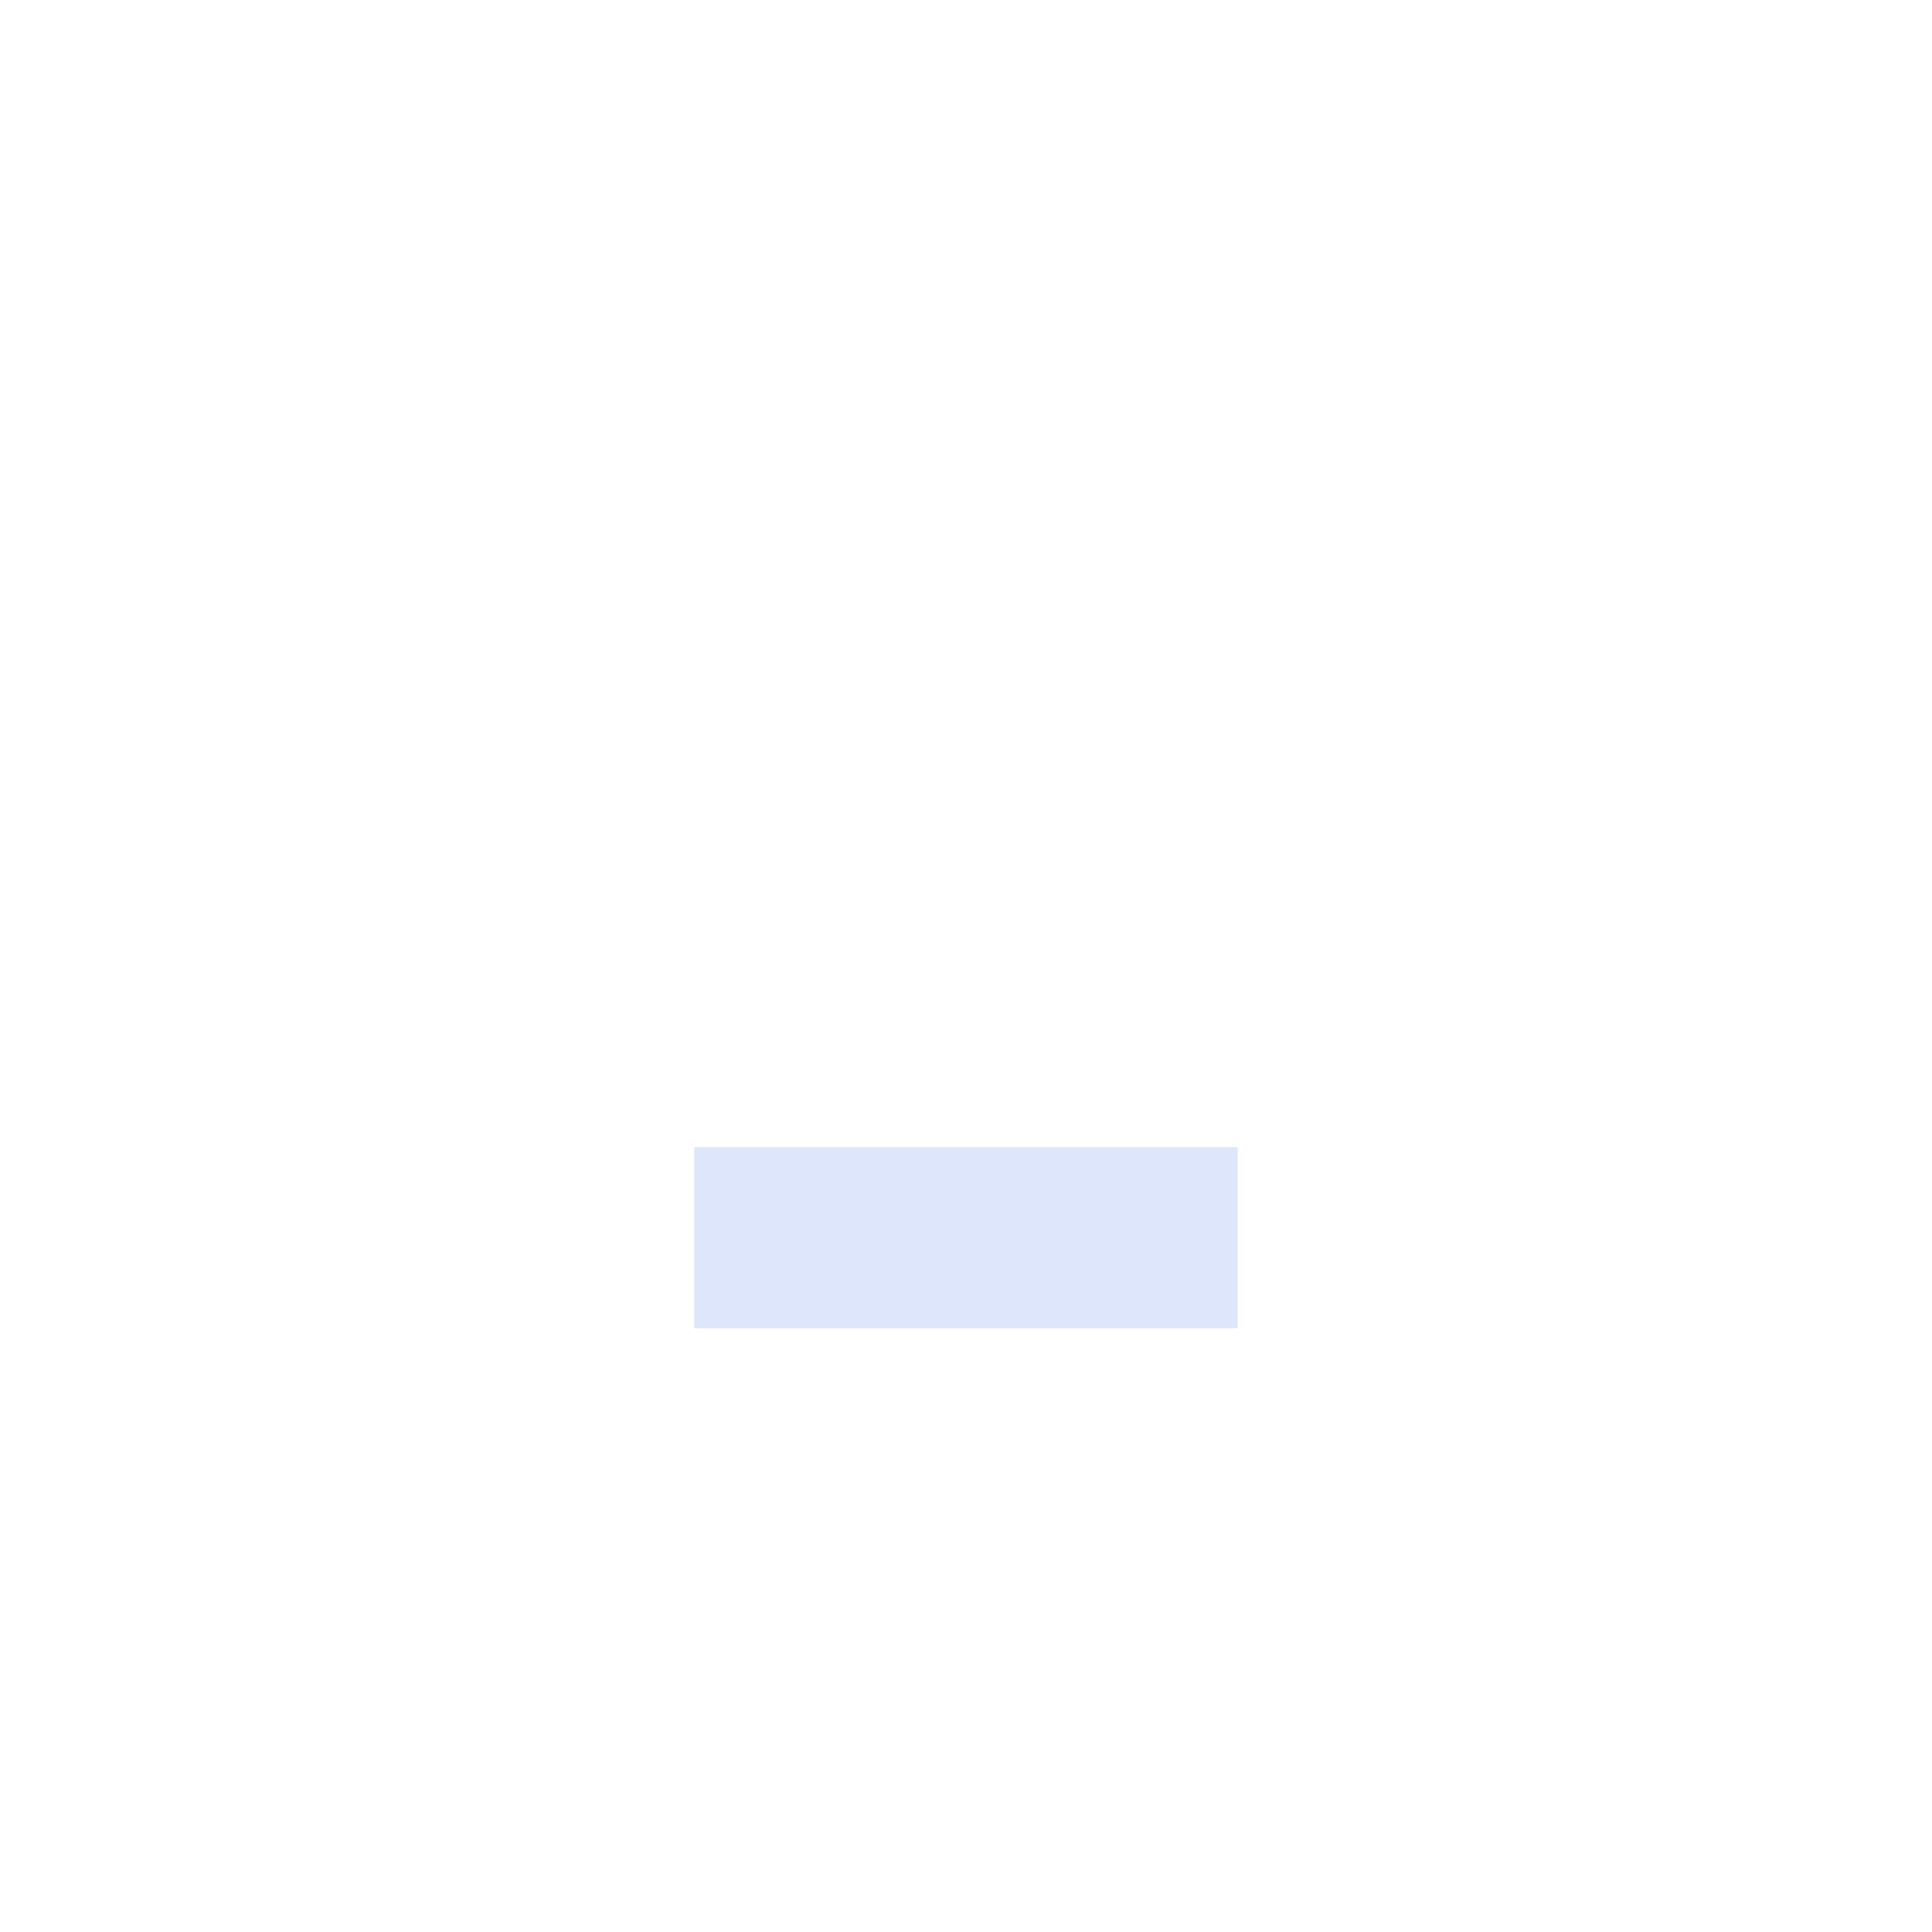
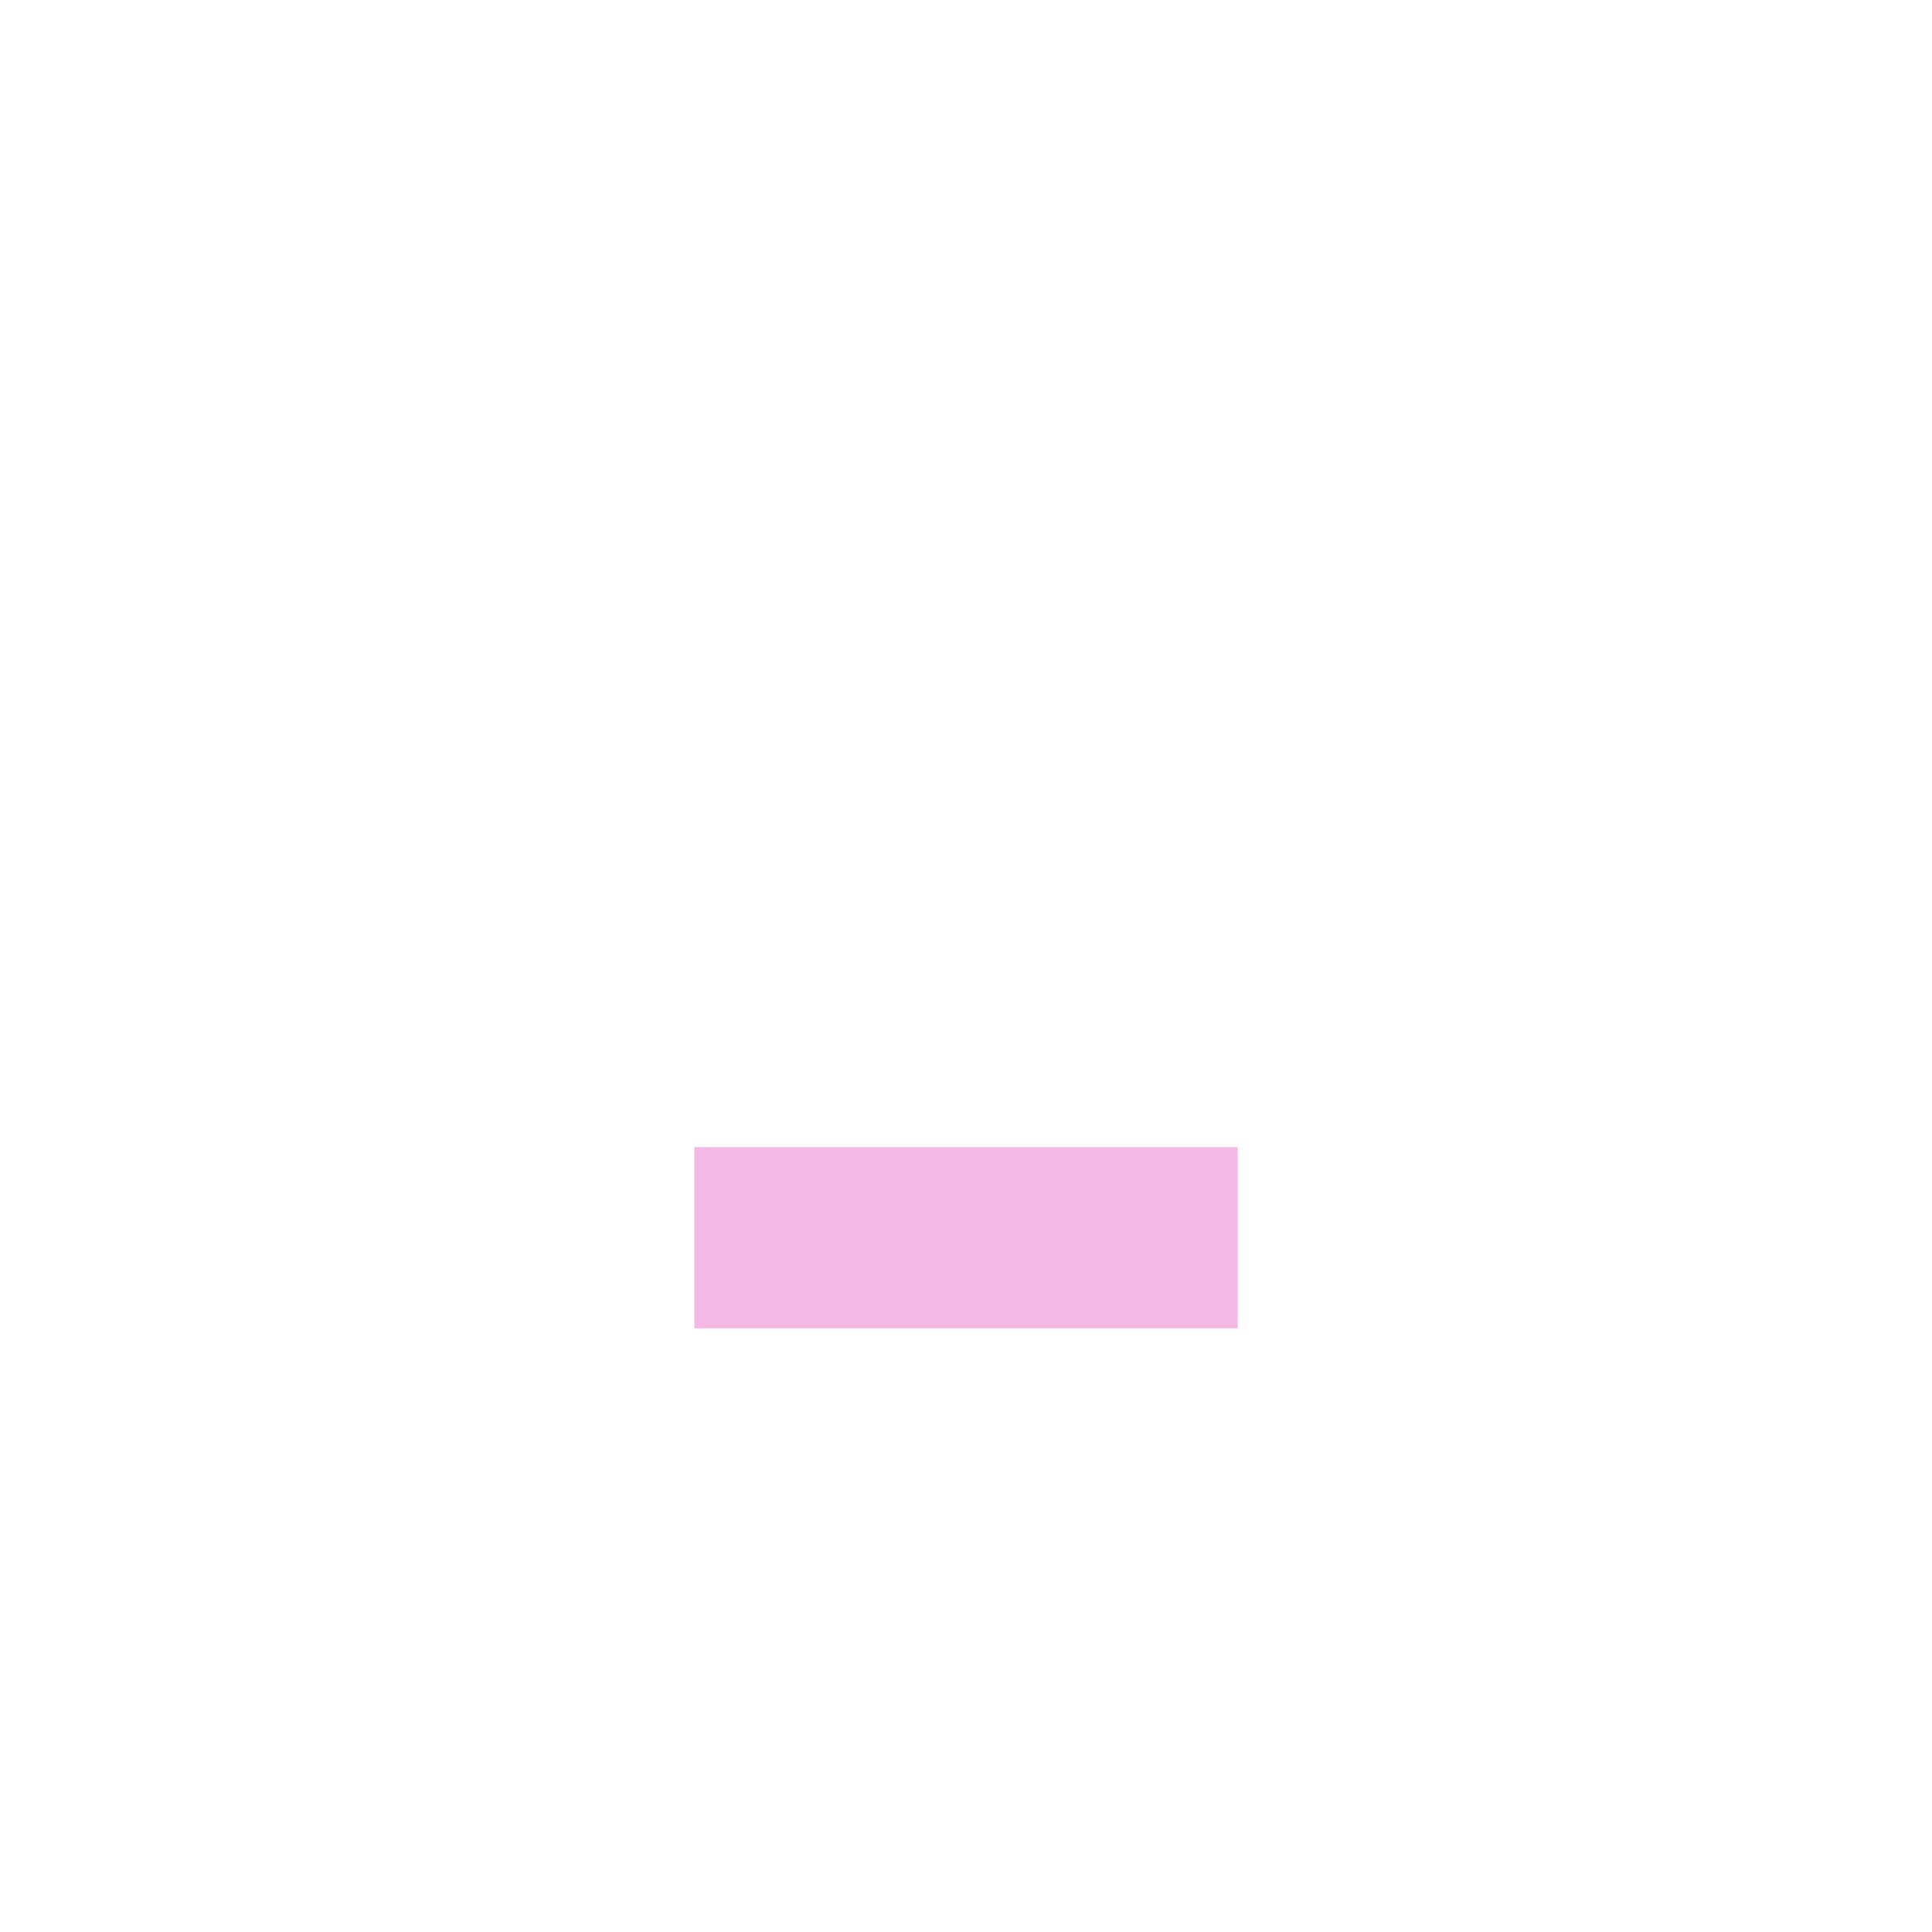
<svg xmlns="http://www.w3.org/2000/svg" width="32" height="32" viewBox="0 0 32 32" version="1.1" id="svg2">
  <defs id="defs2" />
-   <path style="color:#ffffff;fill:#8caaee;fill-opacity:1;stroke:none;stroke-width:1.5;opacity:0.3" class="ColorScheme-Text" d="m 11.5,19 v 3 h 9 v -3 z" id="path1421" />
+   <path style="color:#ffffff;fill:#f4b8e4;fill-opacity:1;stroke:none;stroke-width:1.5;opacity:1" class="ColorScheme-Text" d="m 11.5,19 v 3 h 9 v -3 z" id="path1421" />
</svg>
